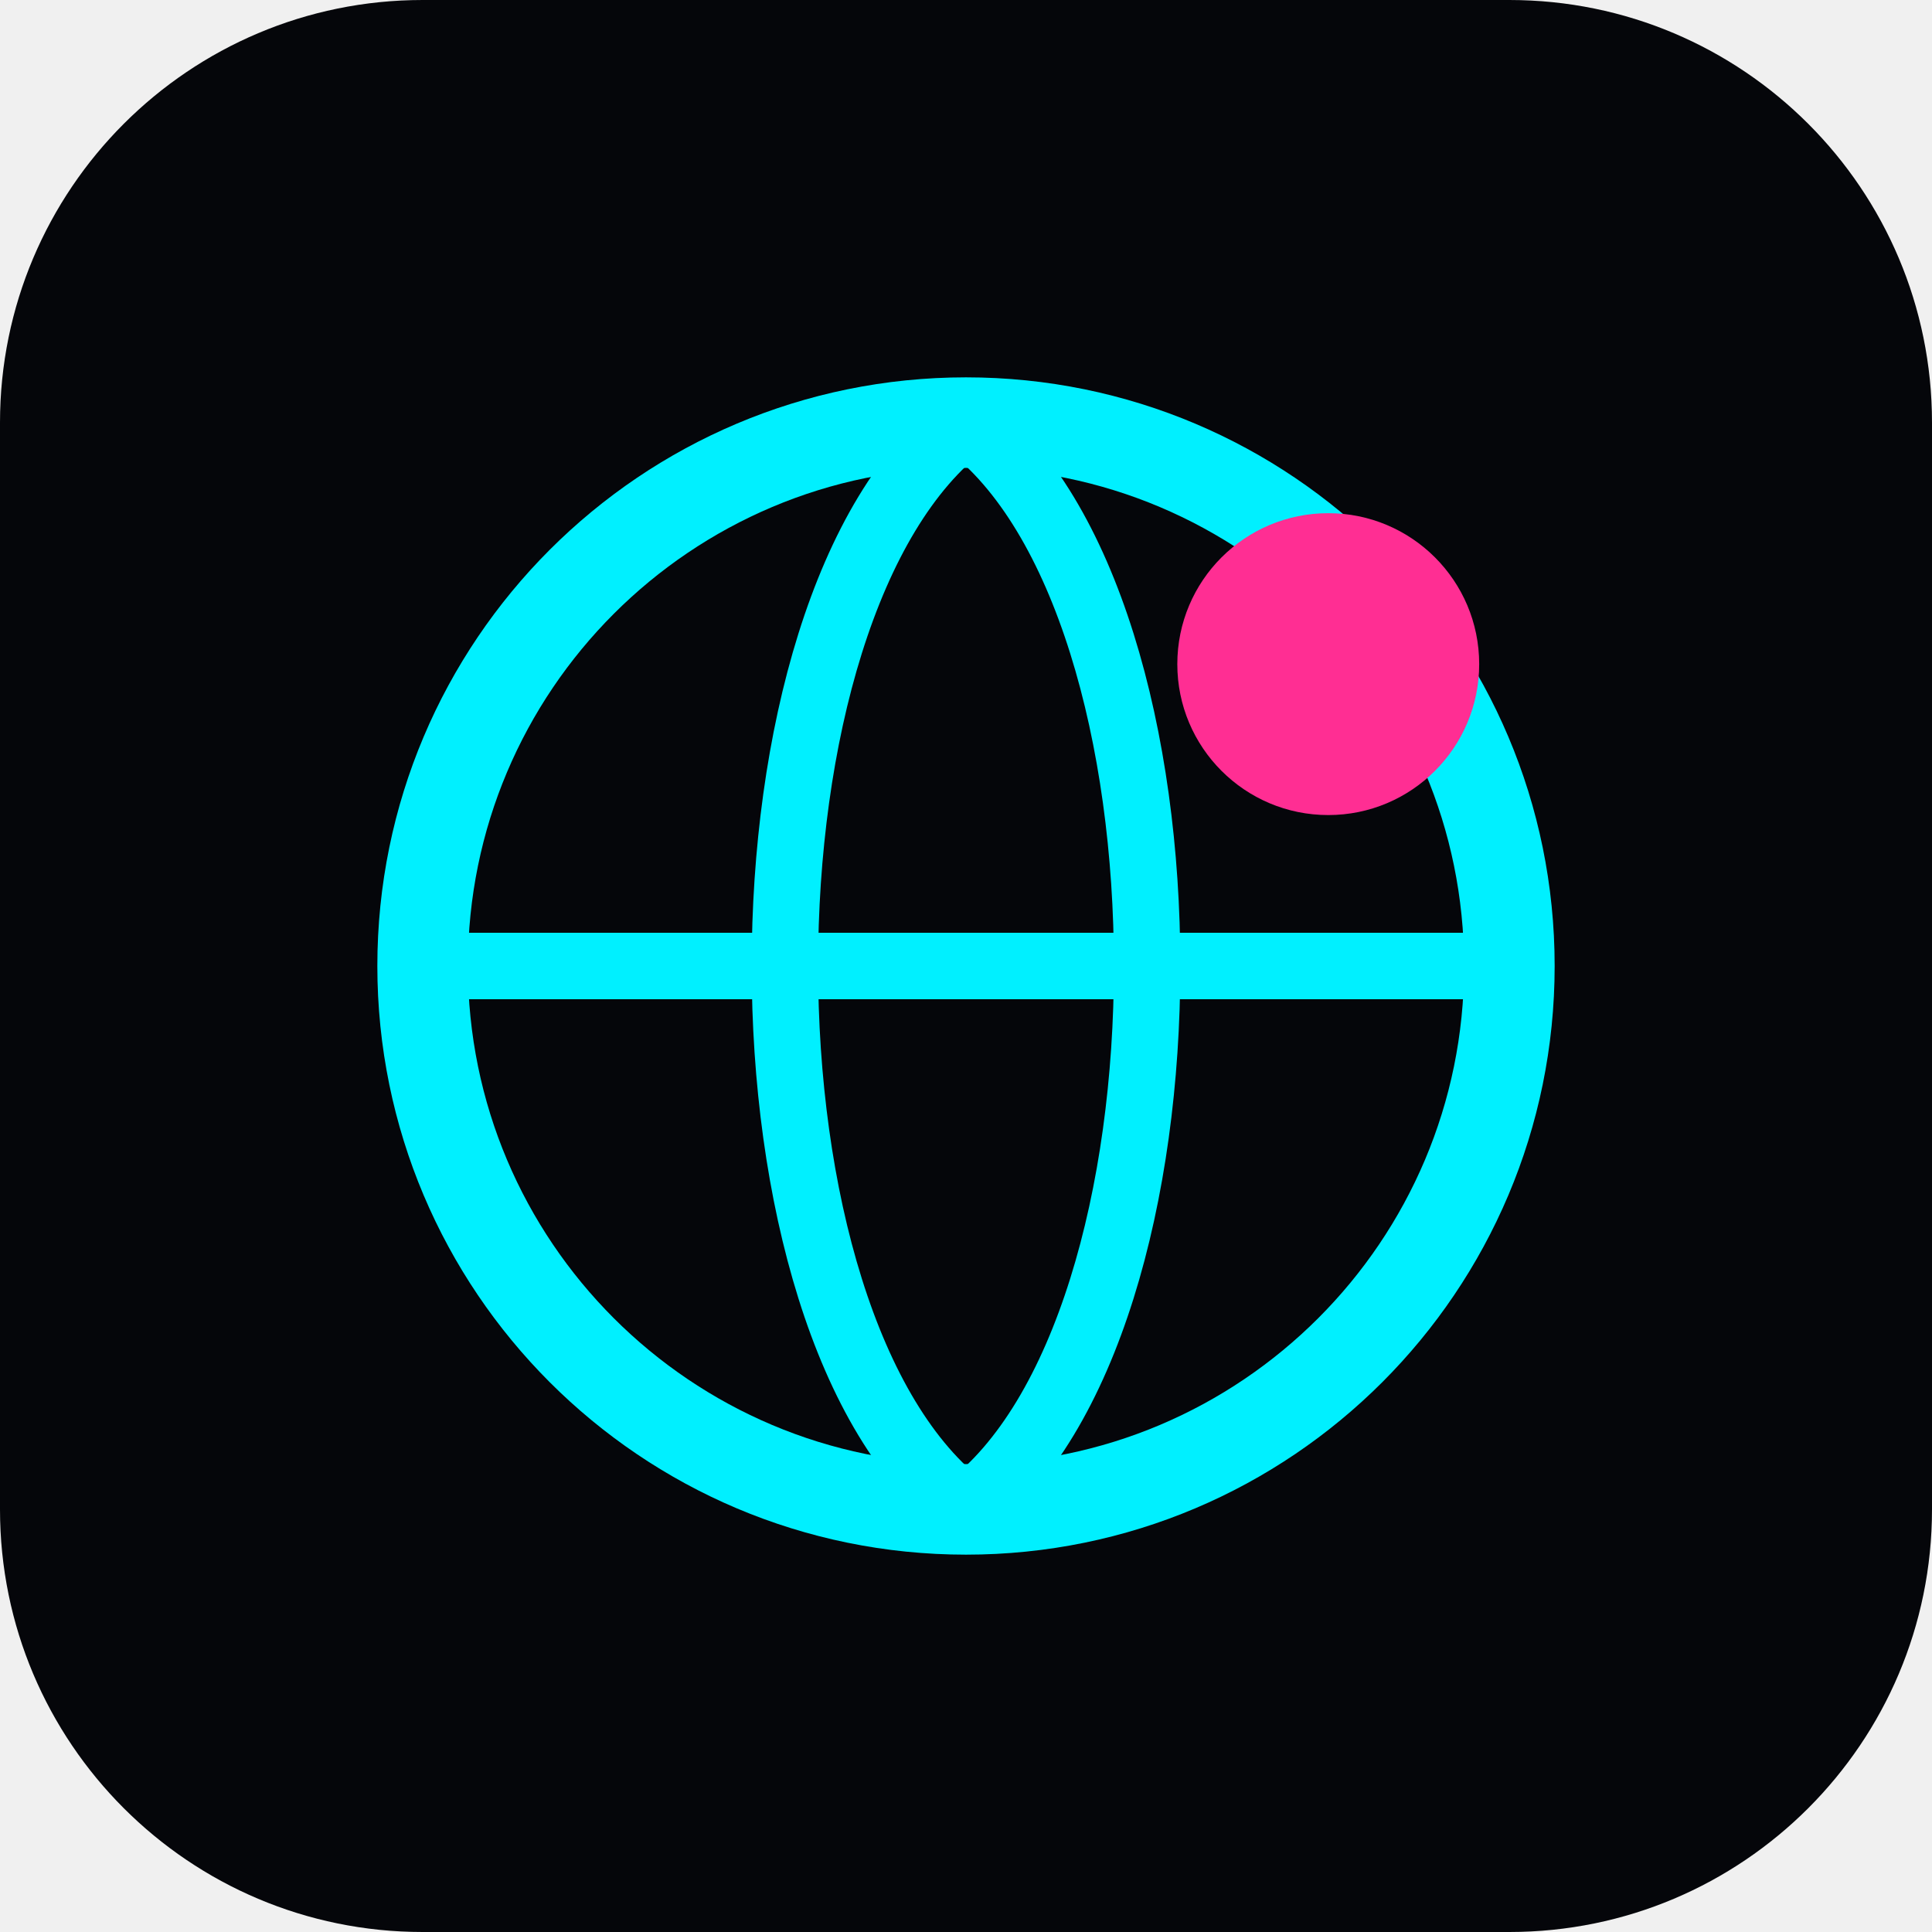
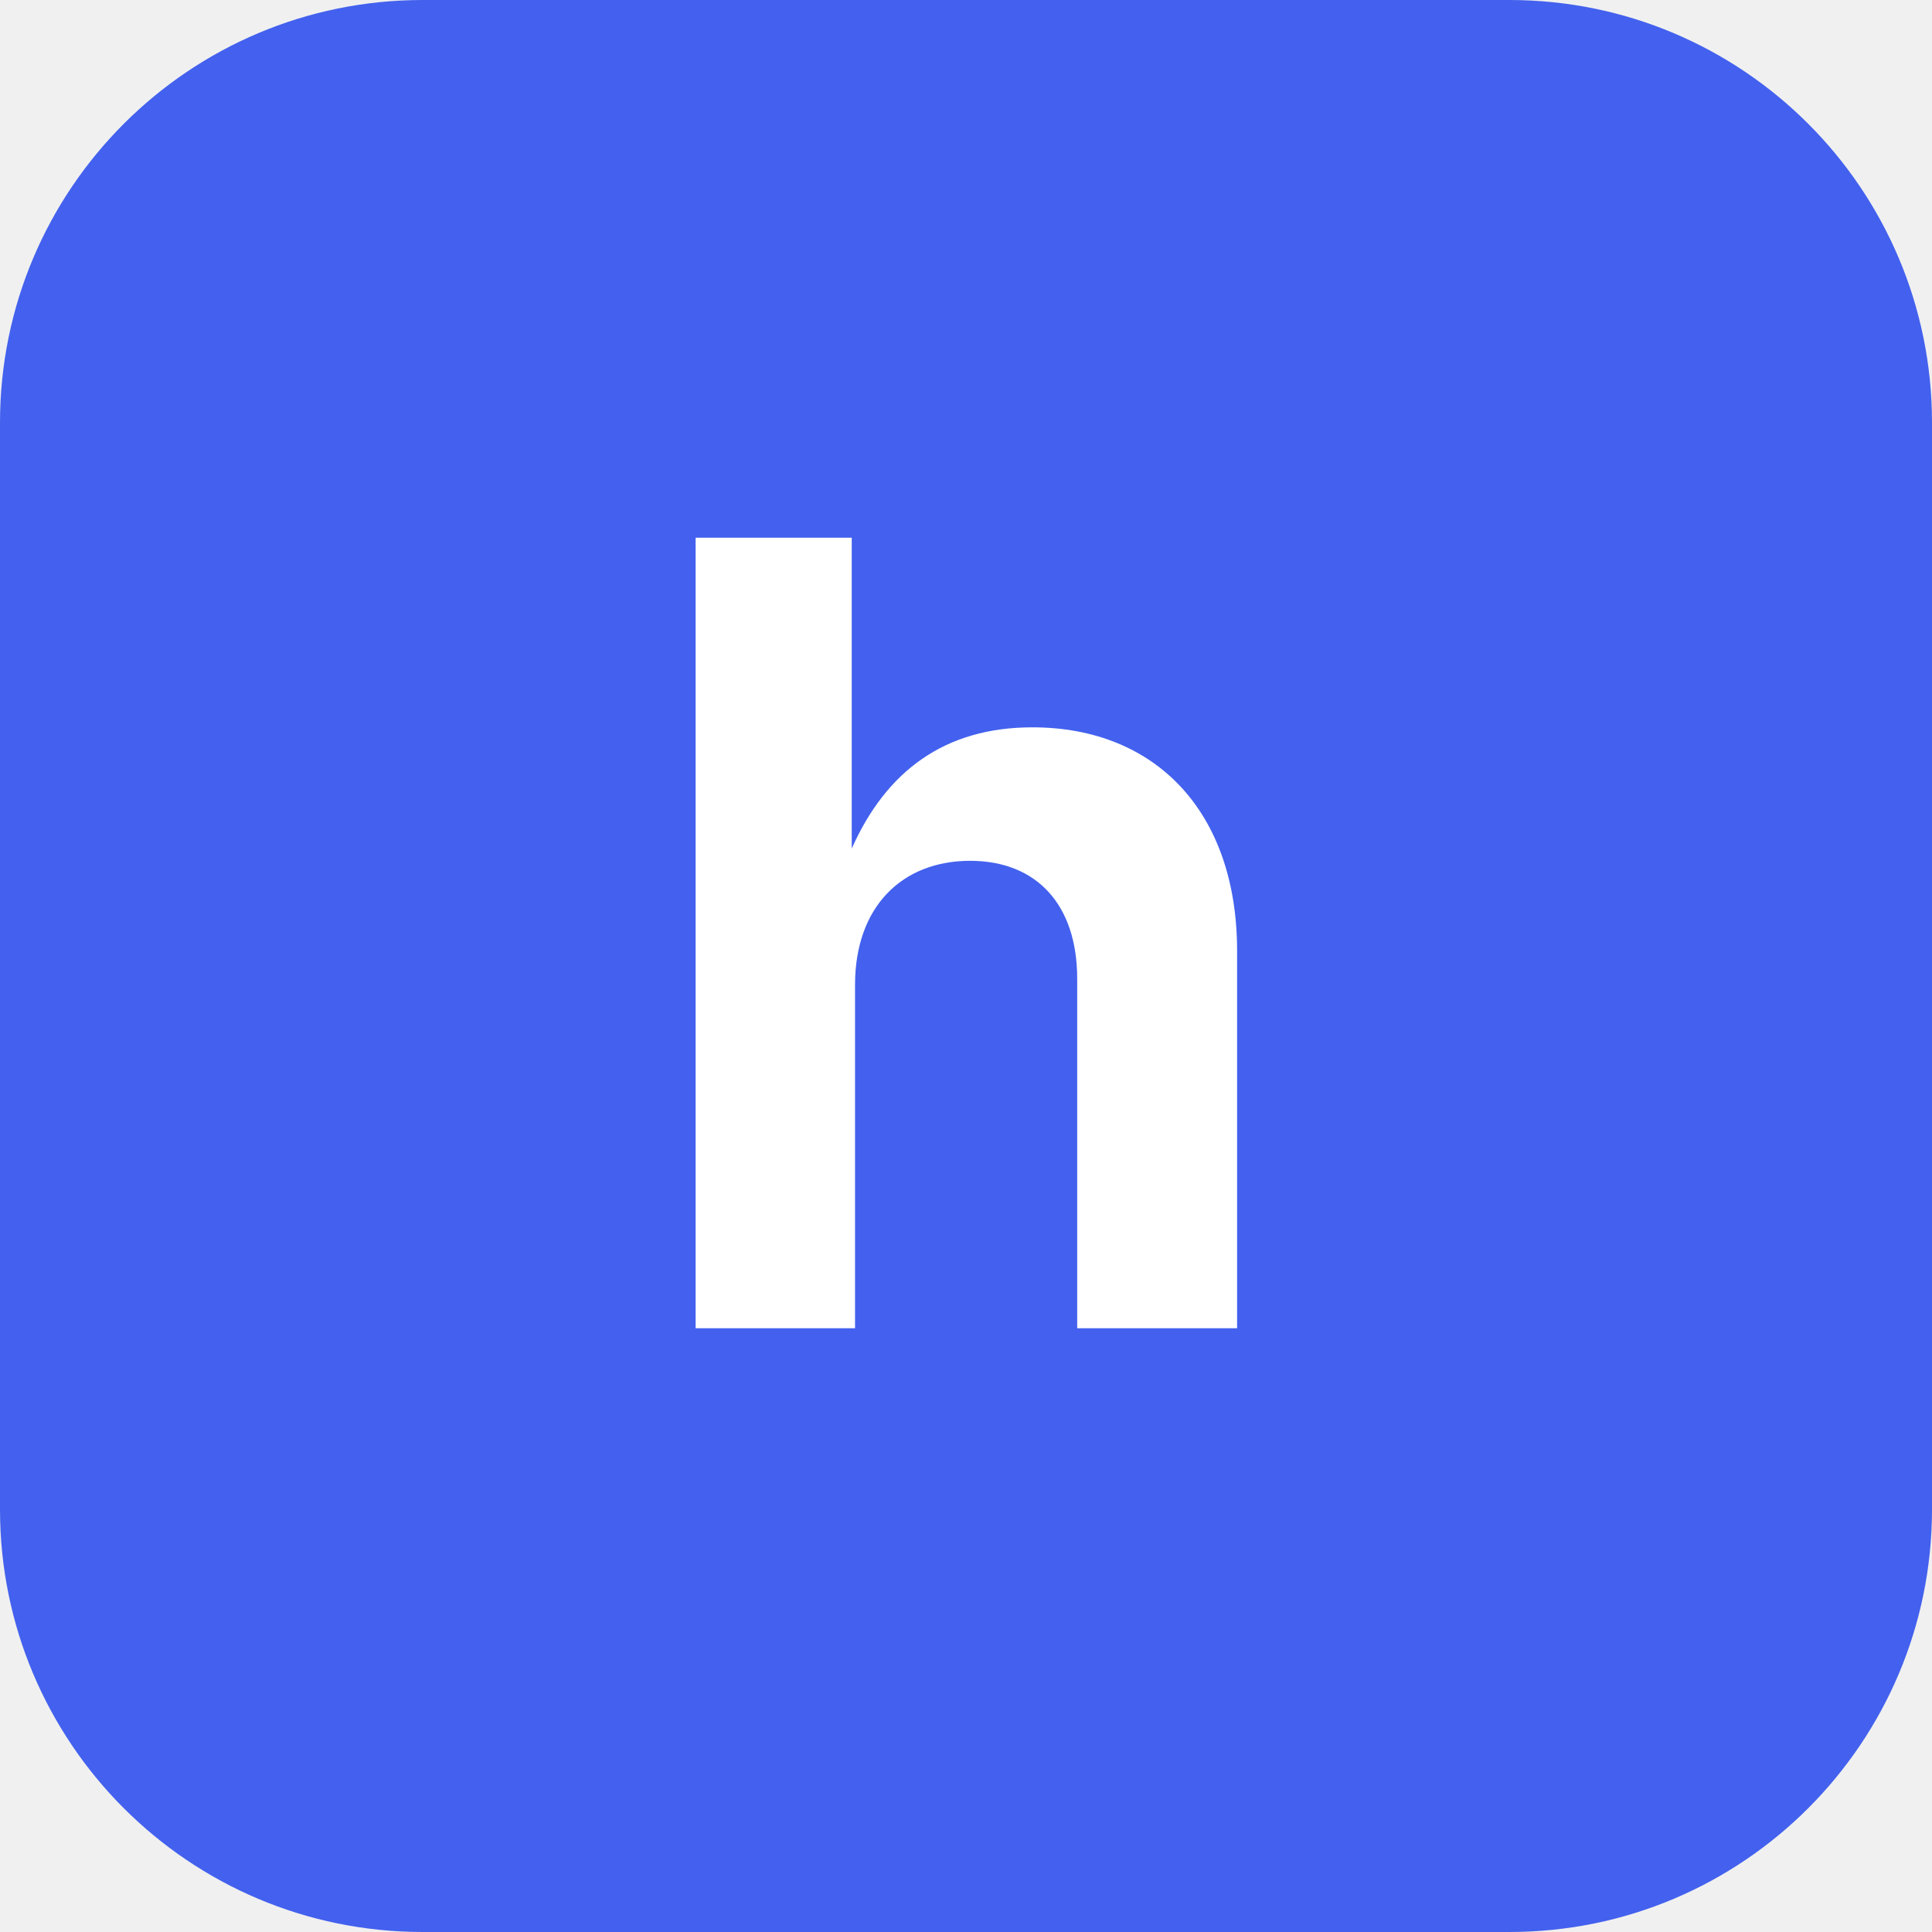
<svg xmlns="http://www.w3.org/2000/svg" viewBox="0 0 64 64">
-   <rect width="64" height="64" rx="14" fill="#05060a" />
-   <circle cx="32" cy="32" r="18" fill="none" stroke="#00F0FF" stroke-width="3" />
-   <path d="M14 32h36M32 14c8 6 8 30 0 36M32 14c-8 6-8 30 0 36" fill="none" stroke="#00F0FF" stroke-width="2.2" />
-   <circle cx="44" cy="22" r="5" fill="#FF2E93" />
+   <rect width="64" height="64" rx="14" fill="#4361ee" />
+   <text x="32" y="44" font-size="36" font-family="-apple-system,system-ui,sans-serif" font-weight="700" fill="#fff" text-anchor="middle">h</text>
</svg>
